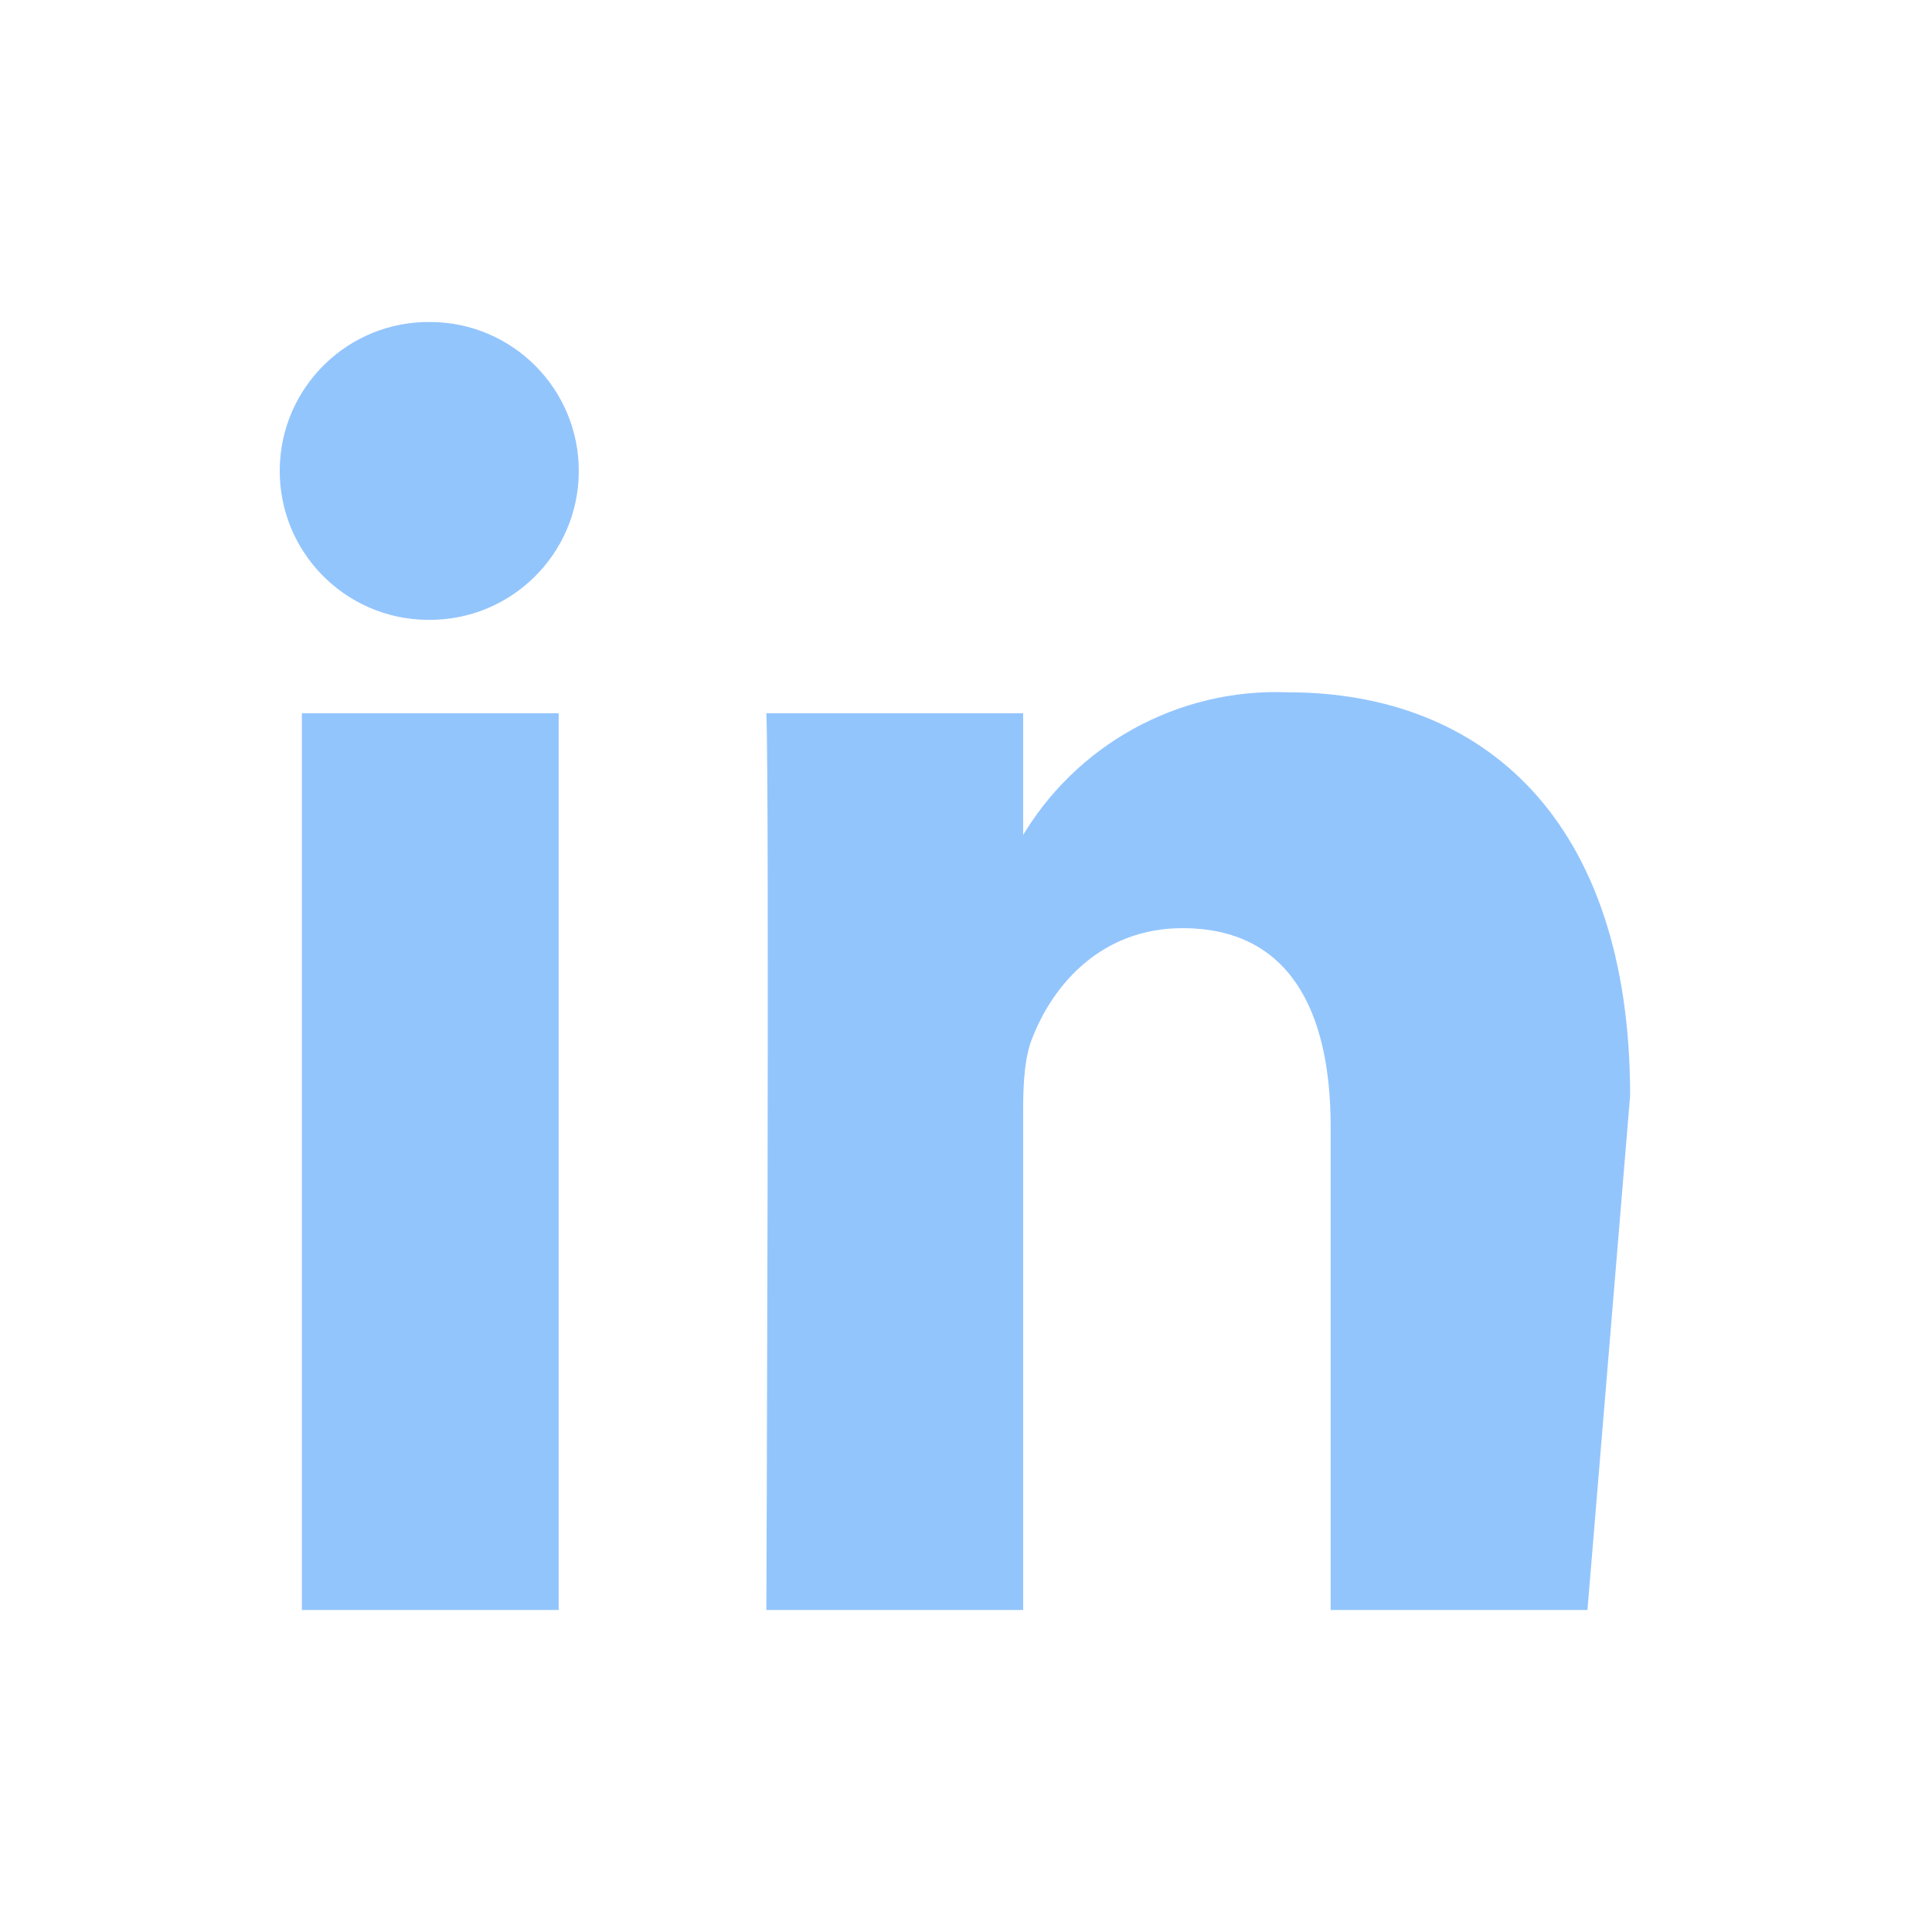
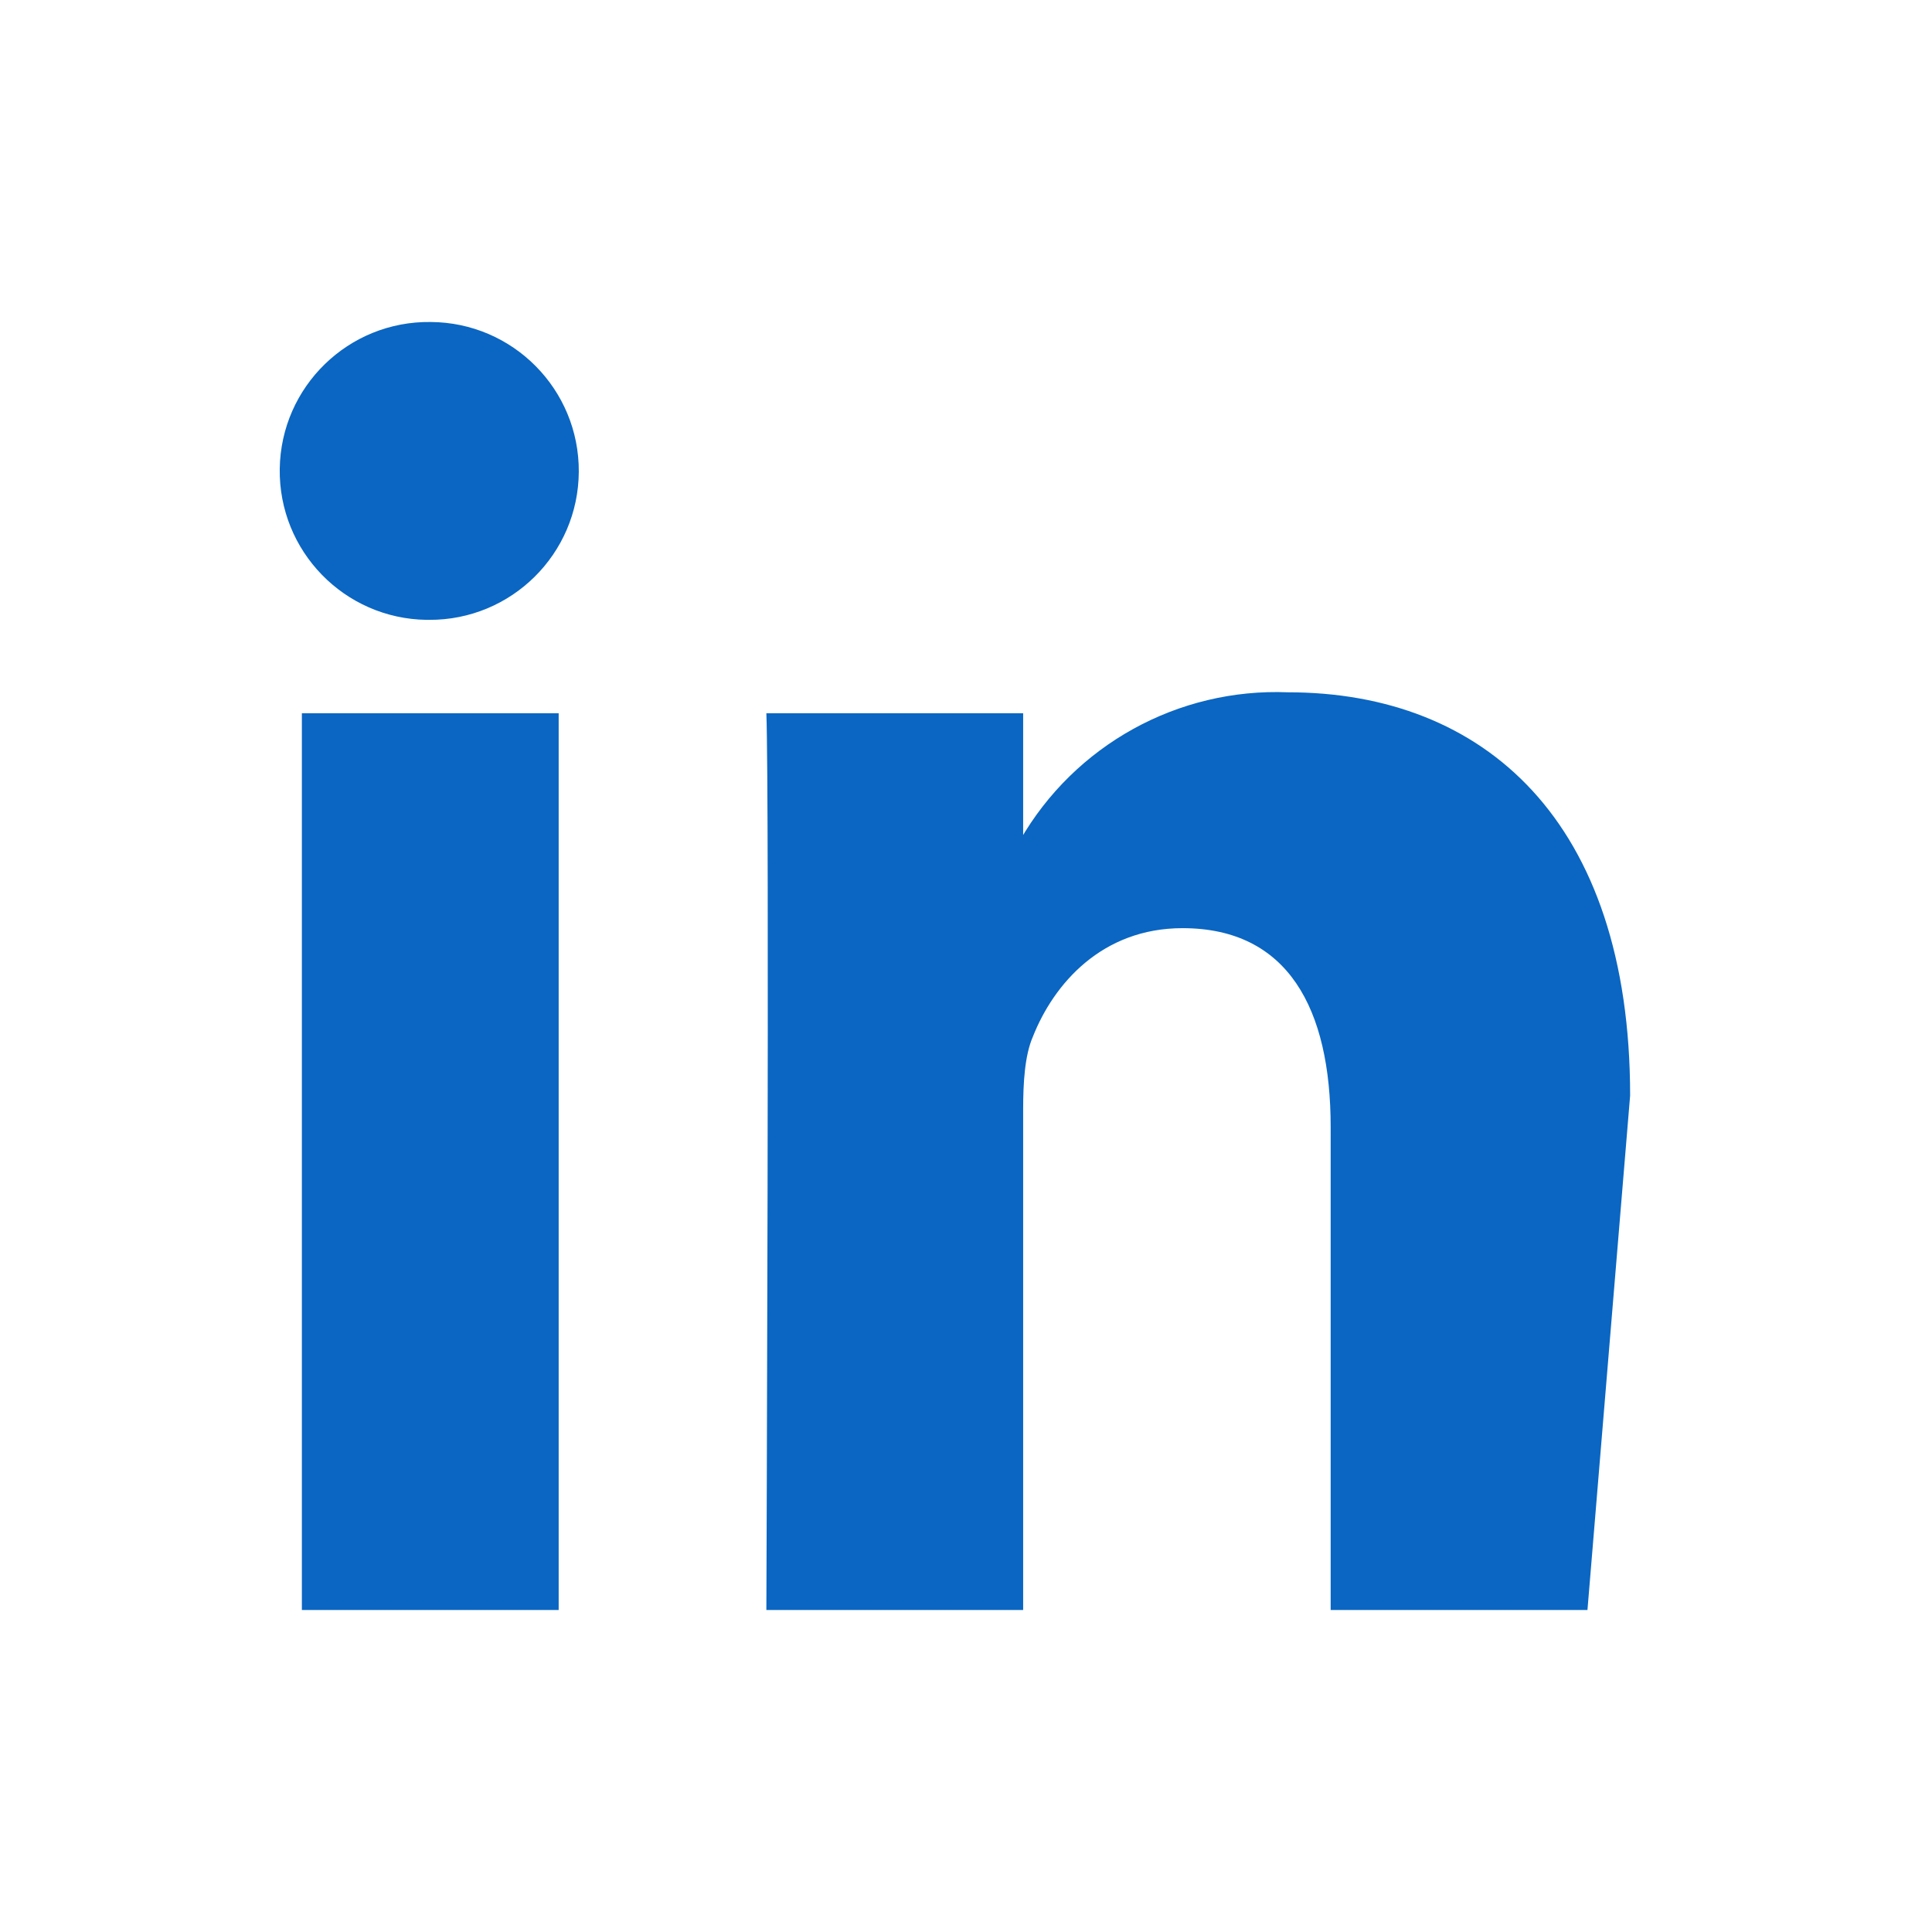
<svg xmlns="http://www.w3.org/2000/svg" viewBox="0 0 24 24" fill="none">
-   <path fill="#93C5FD" d="M6.94 8.86H3.75V20h3.19V8.86ZM5.35 4A1.85 1.85 0 1 0 5.3 7.7h.03A1.85 1.85 0 1 0 5.35 4ZM20.25 13.61c0-3.42-1.82-5.01-4.25-5.01a3.67 3.67 0 0 0-3.33 1.84h.04V8.86H9.52c.04 1.04 0 11.14 0 11.14h3.19v-6.22c0-.33.02-.67.12-.9.26-.66.86-1.35 1.86-1.35 1.31 0 1.84 1 1.84 2.47V20h3.19l.53-6.39Z" />
+   <path fill="#0a66c2" d="M6.94 8.86H3.75V20h3.19V8.86ZM5.35 4A1.85 1.85 0 1 0 5.3 7.7h.03A1.85 1.85 0 1 0 5.35 4ZM20.25 13.61c0-3.42-1.82-5.01-4.25-5.01a3.67 3.67 0 0 0-3.33 1.84h.04V8.86H9.52c.04 1.04 0 11.14 0 11.14h3.19v-6.22c0-.33.02-.67.12-.9.26-.66.86-1.35 1.86-1.35 1.31 0 1.84 1 1.84 2.47V20h3.19l.53-6.39Z" />
</svg>
